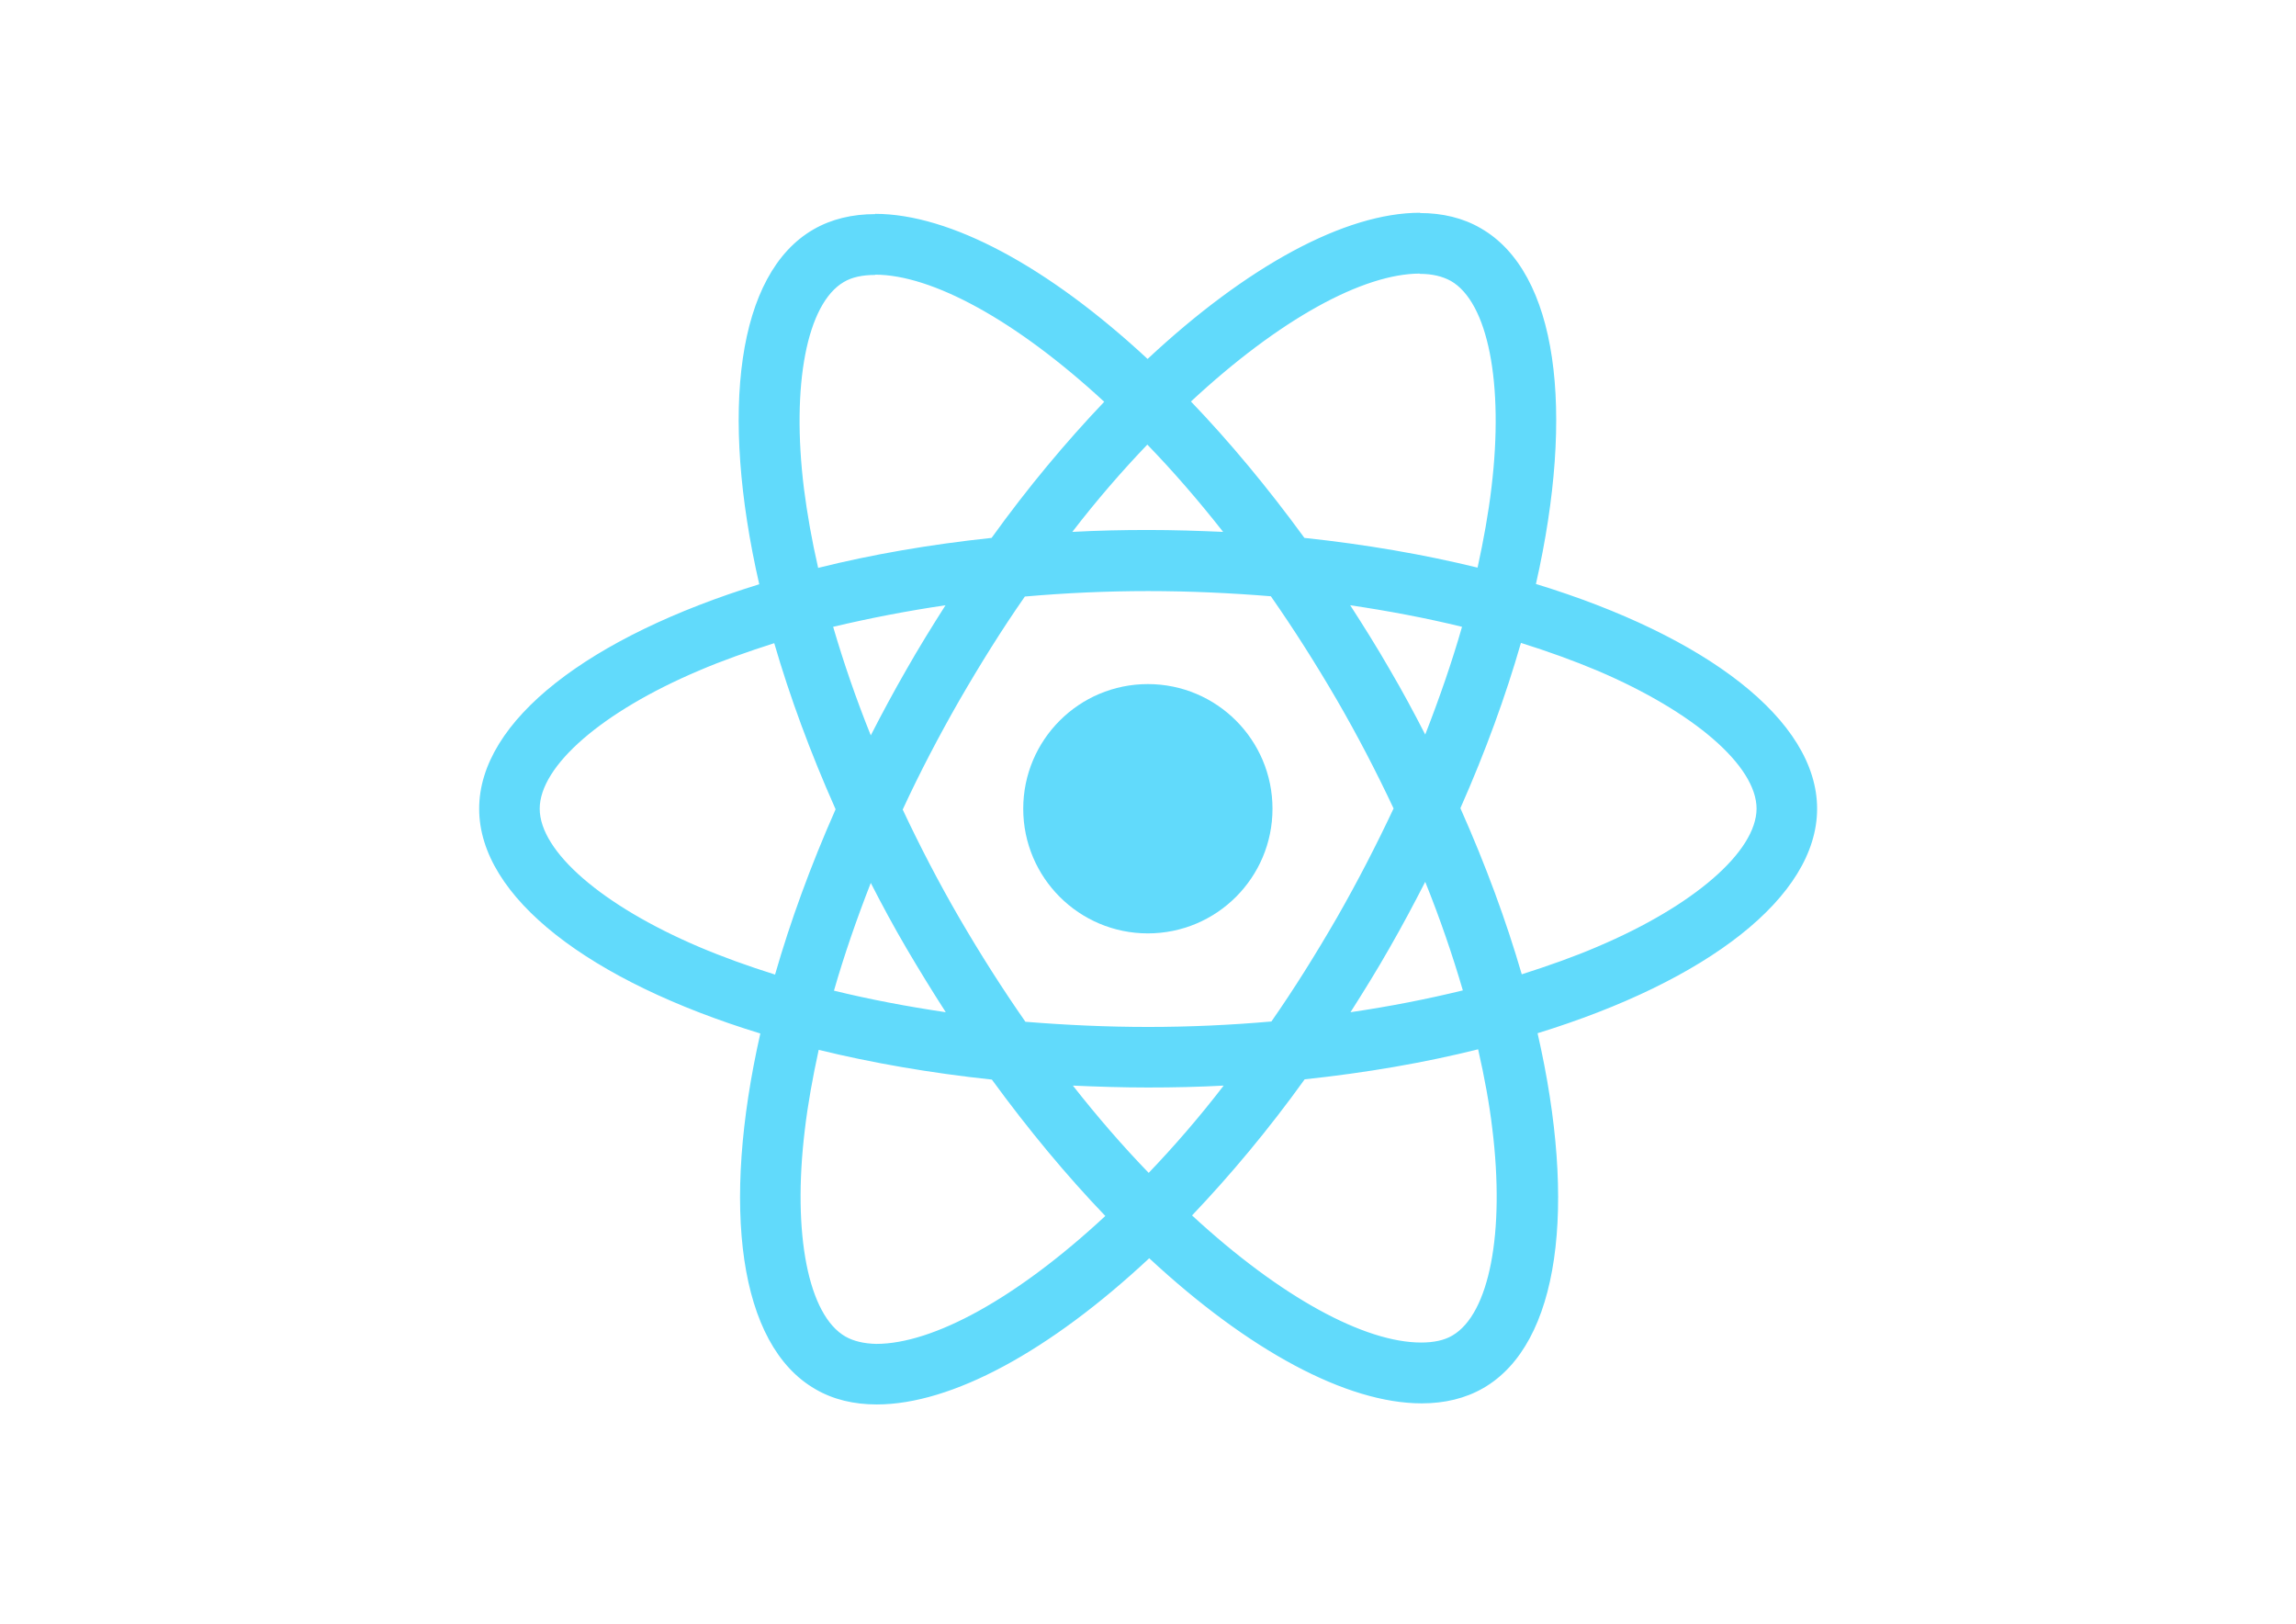
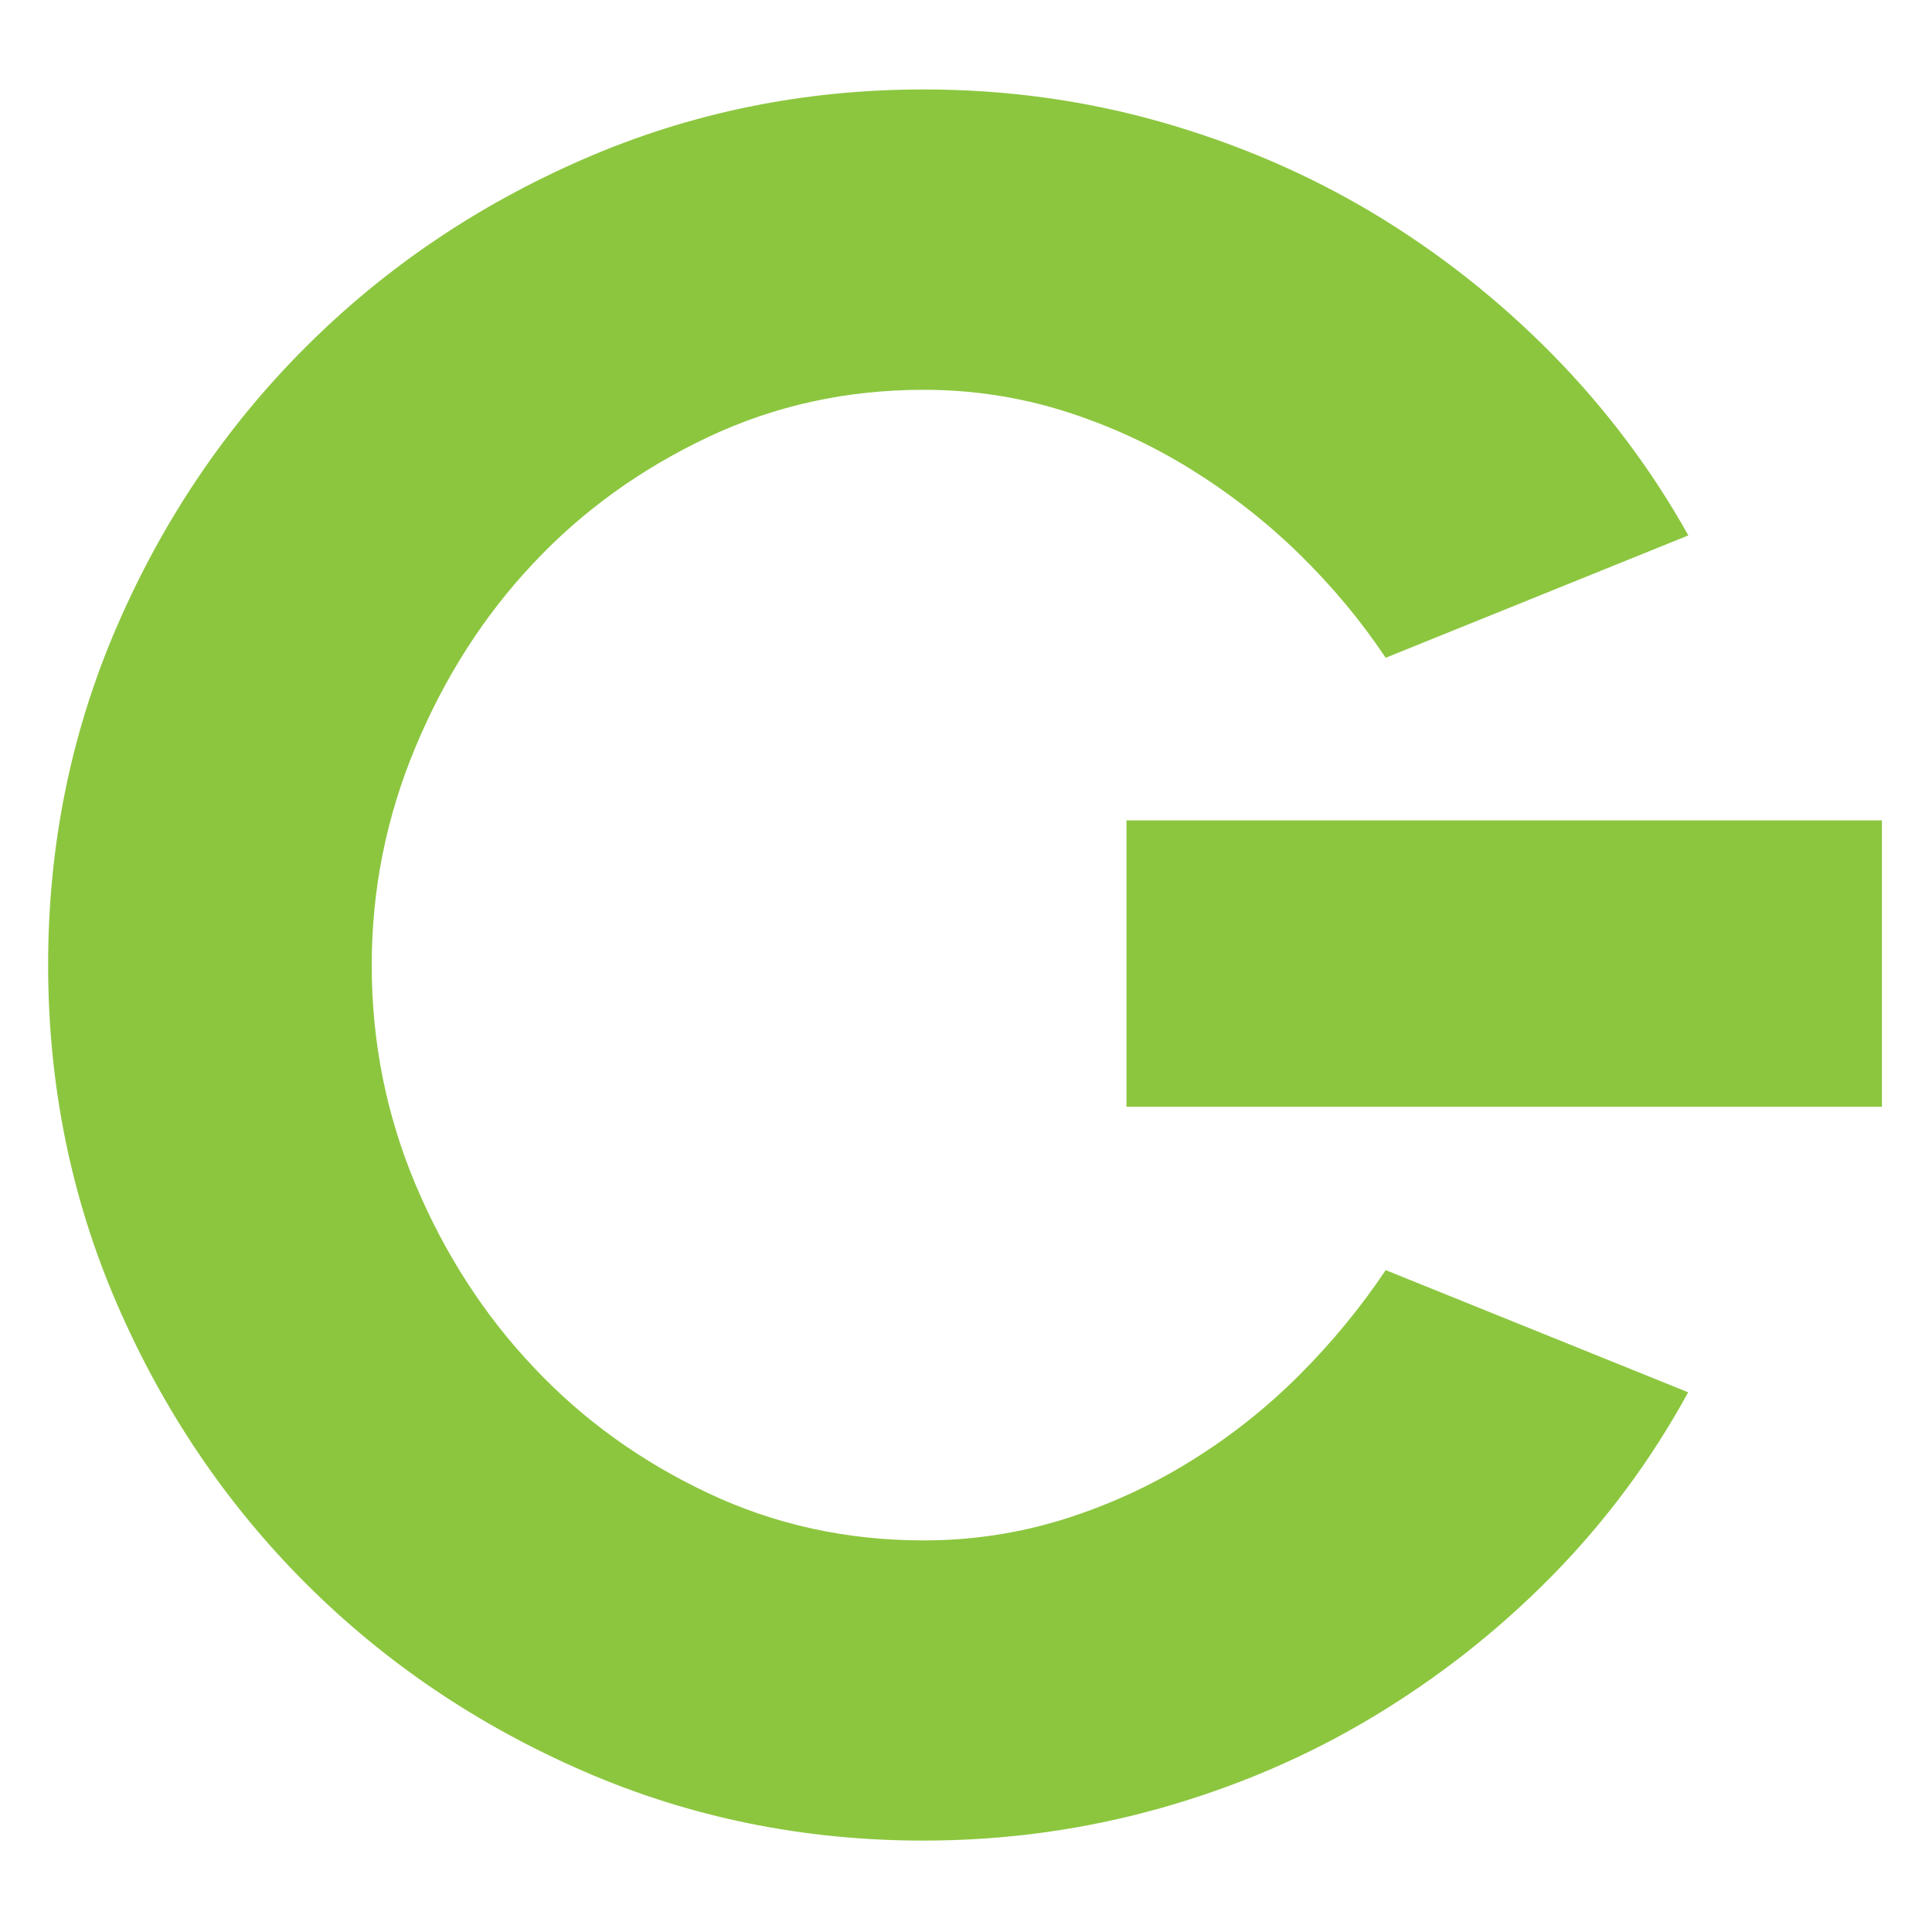
- <svg xmlns="http://www.w3.org/2000/svg" viewBox="0 0 841.9 595.3">
-   <g fill="#61DAFB">
-     <path d="M666.3 296.5c0-32.5-40.7-63.3-103.1-82.4 14.4-63.6 8-114.2-20.2-130.4-6.5-3.8-14.1-5.6-22.4-5.6v22.3c4.6 0 8.3.9 11.4 2.6 13.6 7.8 19.5 37.5 14.9 75.7-1.1 9.4-2.9 19.3-5.1 29.4-19.6-4.8-41-8.5-63.5-10.9-13.5-18.5-27.5-35.3-41.6-50 32.6-30.3 63.2-46.9 84-46.9V78c-27.5 0-63.5 19.6-99.9 53.6-36.4-33.8-72.4-53.2-99.9-53.2v22.3c20.7 0 51.4 16.5 84 46.6-14 14.7-28 31.4-41.3 49.9-22.6 2.4-44 6.1-63.6 11-2.3-10-4-19.7-5.2-29-4.7-38.2 1.1-67.9 14.6-75.8 3-1.8 6.9-2.6 11.5-2.6V78.5c-8.4 0-16 1.8-22.6 5.6-28.1 16.2-34.4 66.7-19.9 130.1-62.2 19.2-102.7 49.9-102.7 82.3 0 32.5 40.7 63.3 103.1 82.4-14.4 63.6-8 114.2 20.2 130.4 6.5 3.8 14.1 5.6 22.5 5.6 27.5 0 63.5-19.6 99.9-53.6 36.4 33.8 72.4 53.2 99.9 53.2 8.4 0 16-1.8 22.6-5.6 28.1-16.2 34.4-66.7 19.9-130.1 62-19.1 102.5-49.9 102.5-82.3zm-130.2-66.7c-3.7 12.9-8.3 26.2-13.5 39.5-4.1-8-8.4-16-13.1-24-4.6-8-9.5-15.8-14.4-23.4 14.2 2.1 27.9 4.7 41 7.9zm-45.8 106.5c-7.8 13.5-15.8 26.3-24.1 38.2-14.9 1.3-30 2-45.2 2-15.1 0-30.2-.7-45-1.9-8.3-11.9-16.4-24.6-24.2-38-7.6-13.1-14.5-26.4-20.8-39.8 6.2-13.4 13.2-26.8 20.7-39.9 7.8-13.5 15.8-26.3 24.1-38.2 14.9-1.3 30-2 45.2-2 15.1 0 30.2.7 45 1.9 8.3 11.9 16.4 24.6 24.2 38 7.6 13.1 14.5 26.4 20.8 39.8-6.3 13.4-13.2 26.8-20.7 39.9zm32.3-13c5.4 13.4 10 26.8 13.8 39.8-13.1 3.2-26.9 5.9-41.2 8 4.9-7.7 9.8-15.6 14.4-23.7 4.6-8 8.9-16.1 13-24.1zM421.2 430c-9.3-9.6-18.6-20.3-27.8-32 9 .4 18.2.7 27.5.7 9.4 0 18.7-.2 27.8-.7-9 11.7-18.3 22.4-27.5 32zm-74.4-58.9c-14.2-2.1-27.9-4.7-41-7.9 3.7-12.9 8.3-26.2 13.5-39.5 4.1 8 8.4 16 13.1 24 4.7 8 9.5 15.8 14.4 23.4zM420.7 163c9.3 9.6 18.6 20.3 27.8 32-9-.4-18.2-.7-27.5-.7-9.4 0-18.7.2-27.8.7 9-11.7 18.3-22.4 27.5-32zm-74 58.9c-4.9 7.7-9.8 15.6-14.4 23.7-4.6 8-8.9 16-13 24-5.4-13.4-10-26.8-13.8-39.8 13.1-3.1 26.9-5.8 41.2-7.9zm-90.5 125.2c-35.4-15.1-58.3-34.9-58.3-50.6 0-15.7 22.9-35.6 58.3-50.6 8.6-3.7 18-7 27.7-10.1 5.7 19.6 13.2 40 22.5 60.9-9.2 20.8-16.6 41.1-22.2 60.6-9.9-3.1-19.3-6.5-28-10.2zM310 490c-13.6-7.8-19.5-37.5-14.9-75.7 1.1-9.4 2.9-19.3 5.1-29.4 19.6 4.8 41 8.5 63.5 10.9 13.5 18.5 27.5 35.3 41.6 50-32.6 30.3-63.2 46.9-84 46.9-4.5-.1-8.3-1-11.3-2.7zm237.2-76.2c4.7 38.2-1.1 67.9-14.6 75.8-3 1.8-6.9 2.6-11.5 2.6-20.7 0-51.4-16.5-84-46.6 14-14.7 28-31.4 41.3-49.9 22.6-2.4 44-6.1 63.6-11 2.3 10.1 4.1 19.8 5.2 29.1zm38.5-66.7c-8.6 3.7-18 7-27.7 10.1-5.7-19.6-13.2-40-22.5-60.9 9.2-20.8 16.6-41.1 22.2-60.6 9.9 3.1 19.3 6.5 28.1 10.2 35.4 15.1 58.3 34.9 58.3 50.6-.1 15.7-23 35.6-58.4 50.6zM320.8 78.4z" />
-     <circle cx="420.9" cy="296.5" r="45.7" />
-     <path d="M520.5 78.1z" />
+ <svg xmlns="http://www.w3.org/2000/svg" version="1.1" id="Capa_1" x="0px" y="0px" viewBox="0 0 1080 1080" style="enable-background:new 0 0 1080 1080;" xml:space="preserve">
+   <style type="text/css">
+ 	.st0{fill:#8CC63F;}
+ </style>
+   <g>
+     <path class="st0" d="M1052,618.7H629.7V458.6H1052V618.7z" />
+   </g>
+   <g>
+     <path class="st0" d="M943.7,778.3c-20.7,37.9-46.1,72.1-76.2,102.7c-30.1,30.6-63.5,56.8-100.1,78.8c-36.6,22-76.2,39-118.8,51   c-42.6,12-86.7,18.1-132.4,18.1c-67.1,0-130.4-12.9-189.8-38.7c-59.4-25.8-111.3-60.9-155.6-105.2   c-44.3-44.3-79.4-96.2-105.2-155.6S26.9,606.6,26.9,539.4S39.8,409,65.6,349.6S126.5,238.3,170.9,194   c44.3-44.3,96.2-79.4,155.6-105.2S449.2,50,516.3,50c45.6,0,89.7,6,132.4,18.1c42.6,12.1,82.2,29.1,118.8,51   c36.6,22,69.9,48.2,100.1,78.8c30.1,30.6,55.5,64.4,76.2,101.4l-169.2,68.4c-13.8-20.7-29.9-40-48.4-58.1   c-18.5-18.1-39-34-61.3-47.8c-22.4-13.8-46.1-24.5-71-32.3c-25-7.7-50.8-11.6-77.5-11.6c-43.1,0-83.3,8.8-120.7,26.5   c-37.4,17.7-70,41.1-97.5,70.4c-27.6,29.3-49.5,63.5-65.9,102.7c-16.4,39.2-24.5,79.9-24.5,122c0,43.1,8.2,83.9,24.5,122.7   c16.3,38.7,38.3,72.8,65.9,102c27.5,29.3,60,52.7,97.5,70.4c37.4,17.7,77.7,26.5,120.7,26.5c26.7,0,52.5-3.9,77.5-11.6   c25-7.8,48.6-18.5,71-32.3c22.4-13.8,42.8-29.9,61.3-48.4c18.5-18.5,34.6-38.1,48.4-58.8L943.7,778.3z" />
  </g>
</svg>
